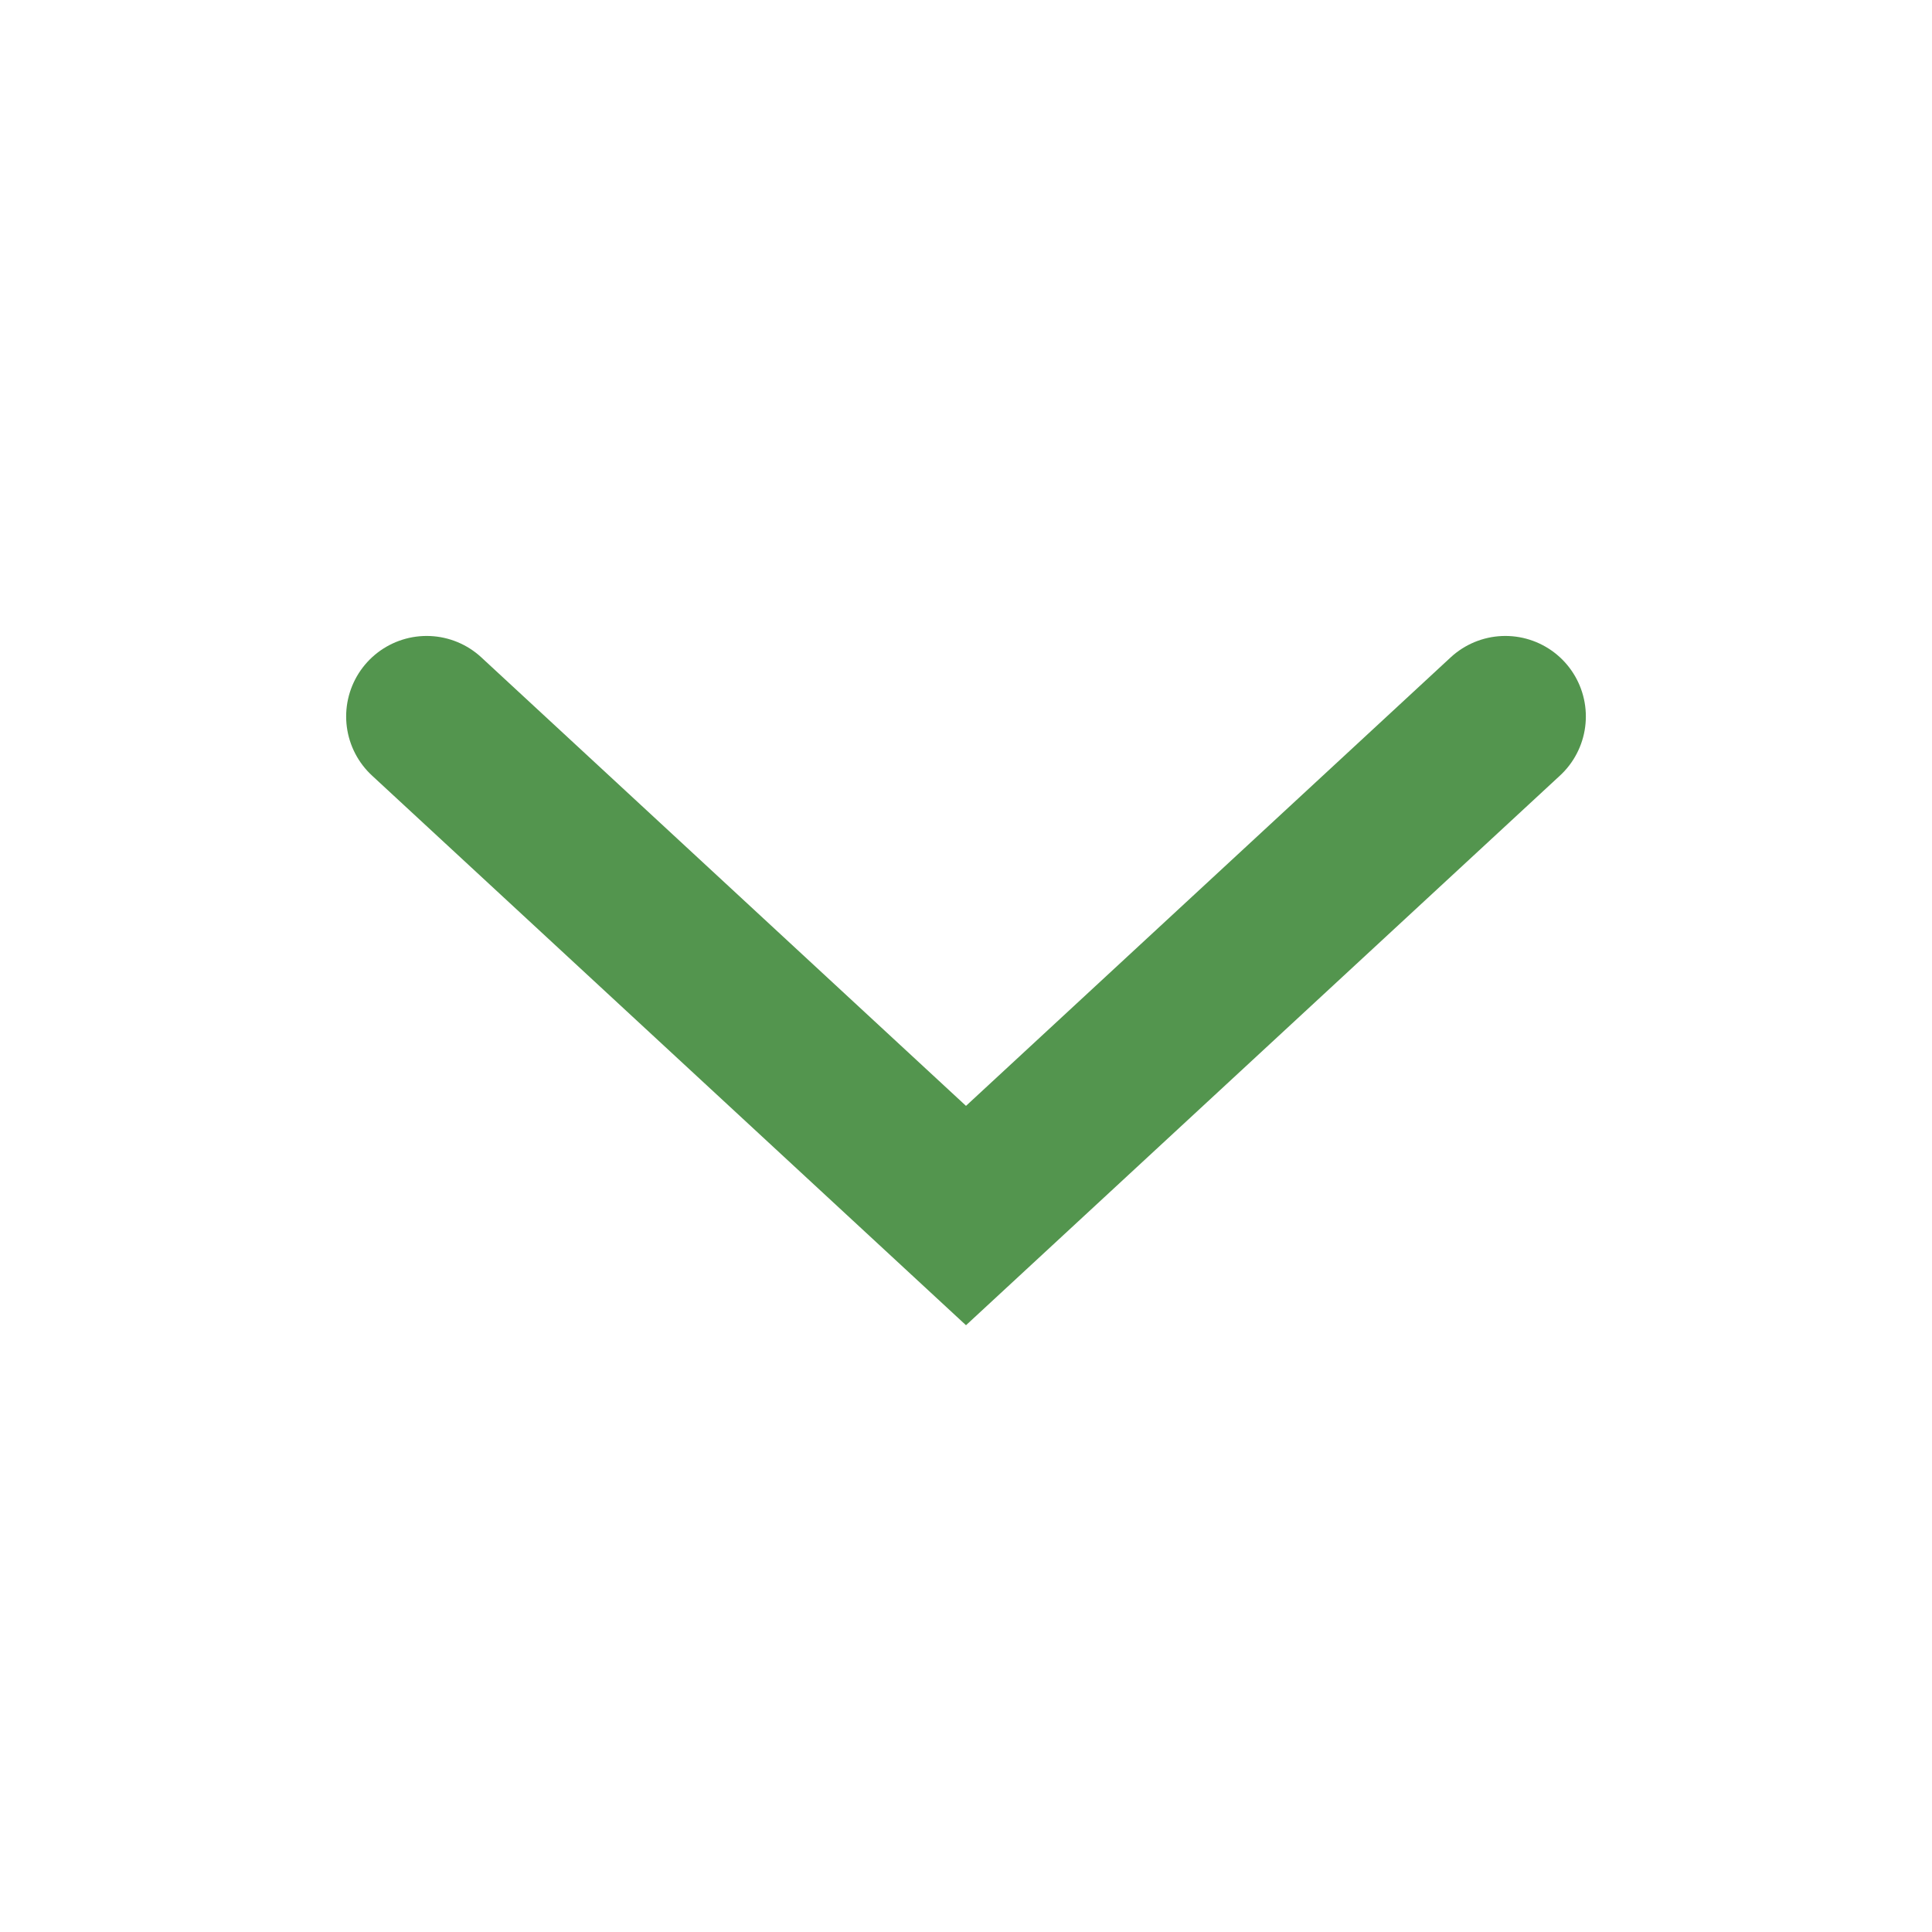
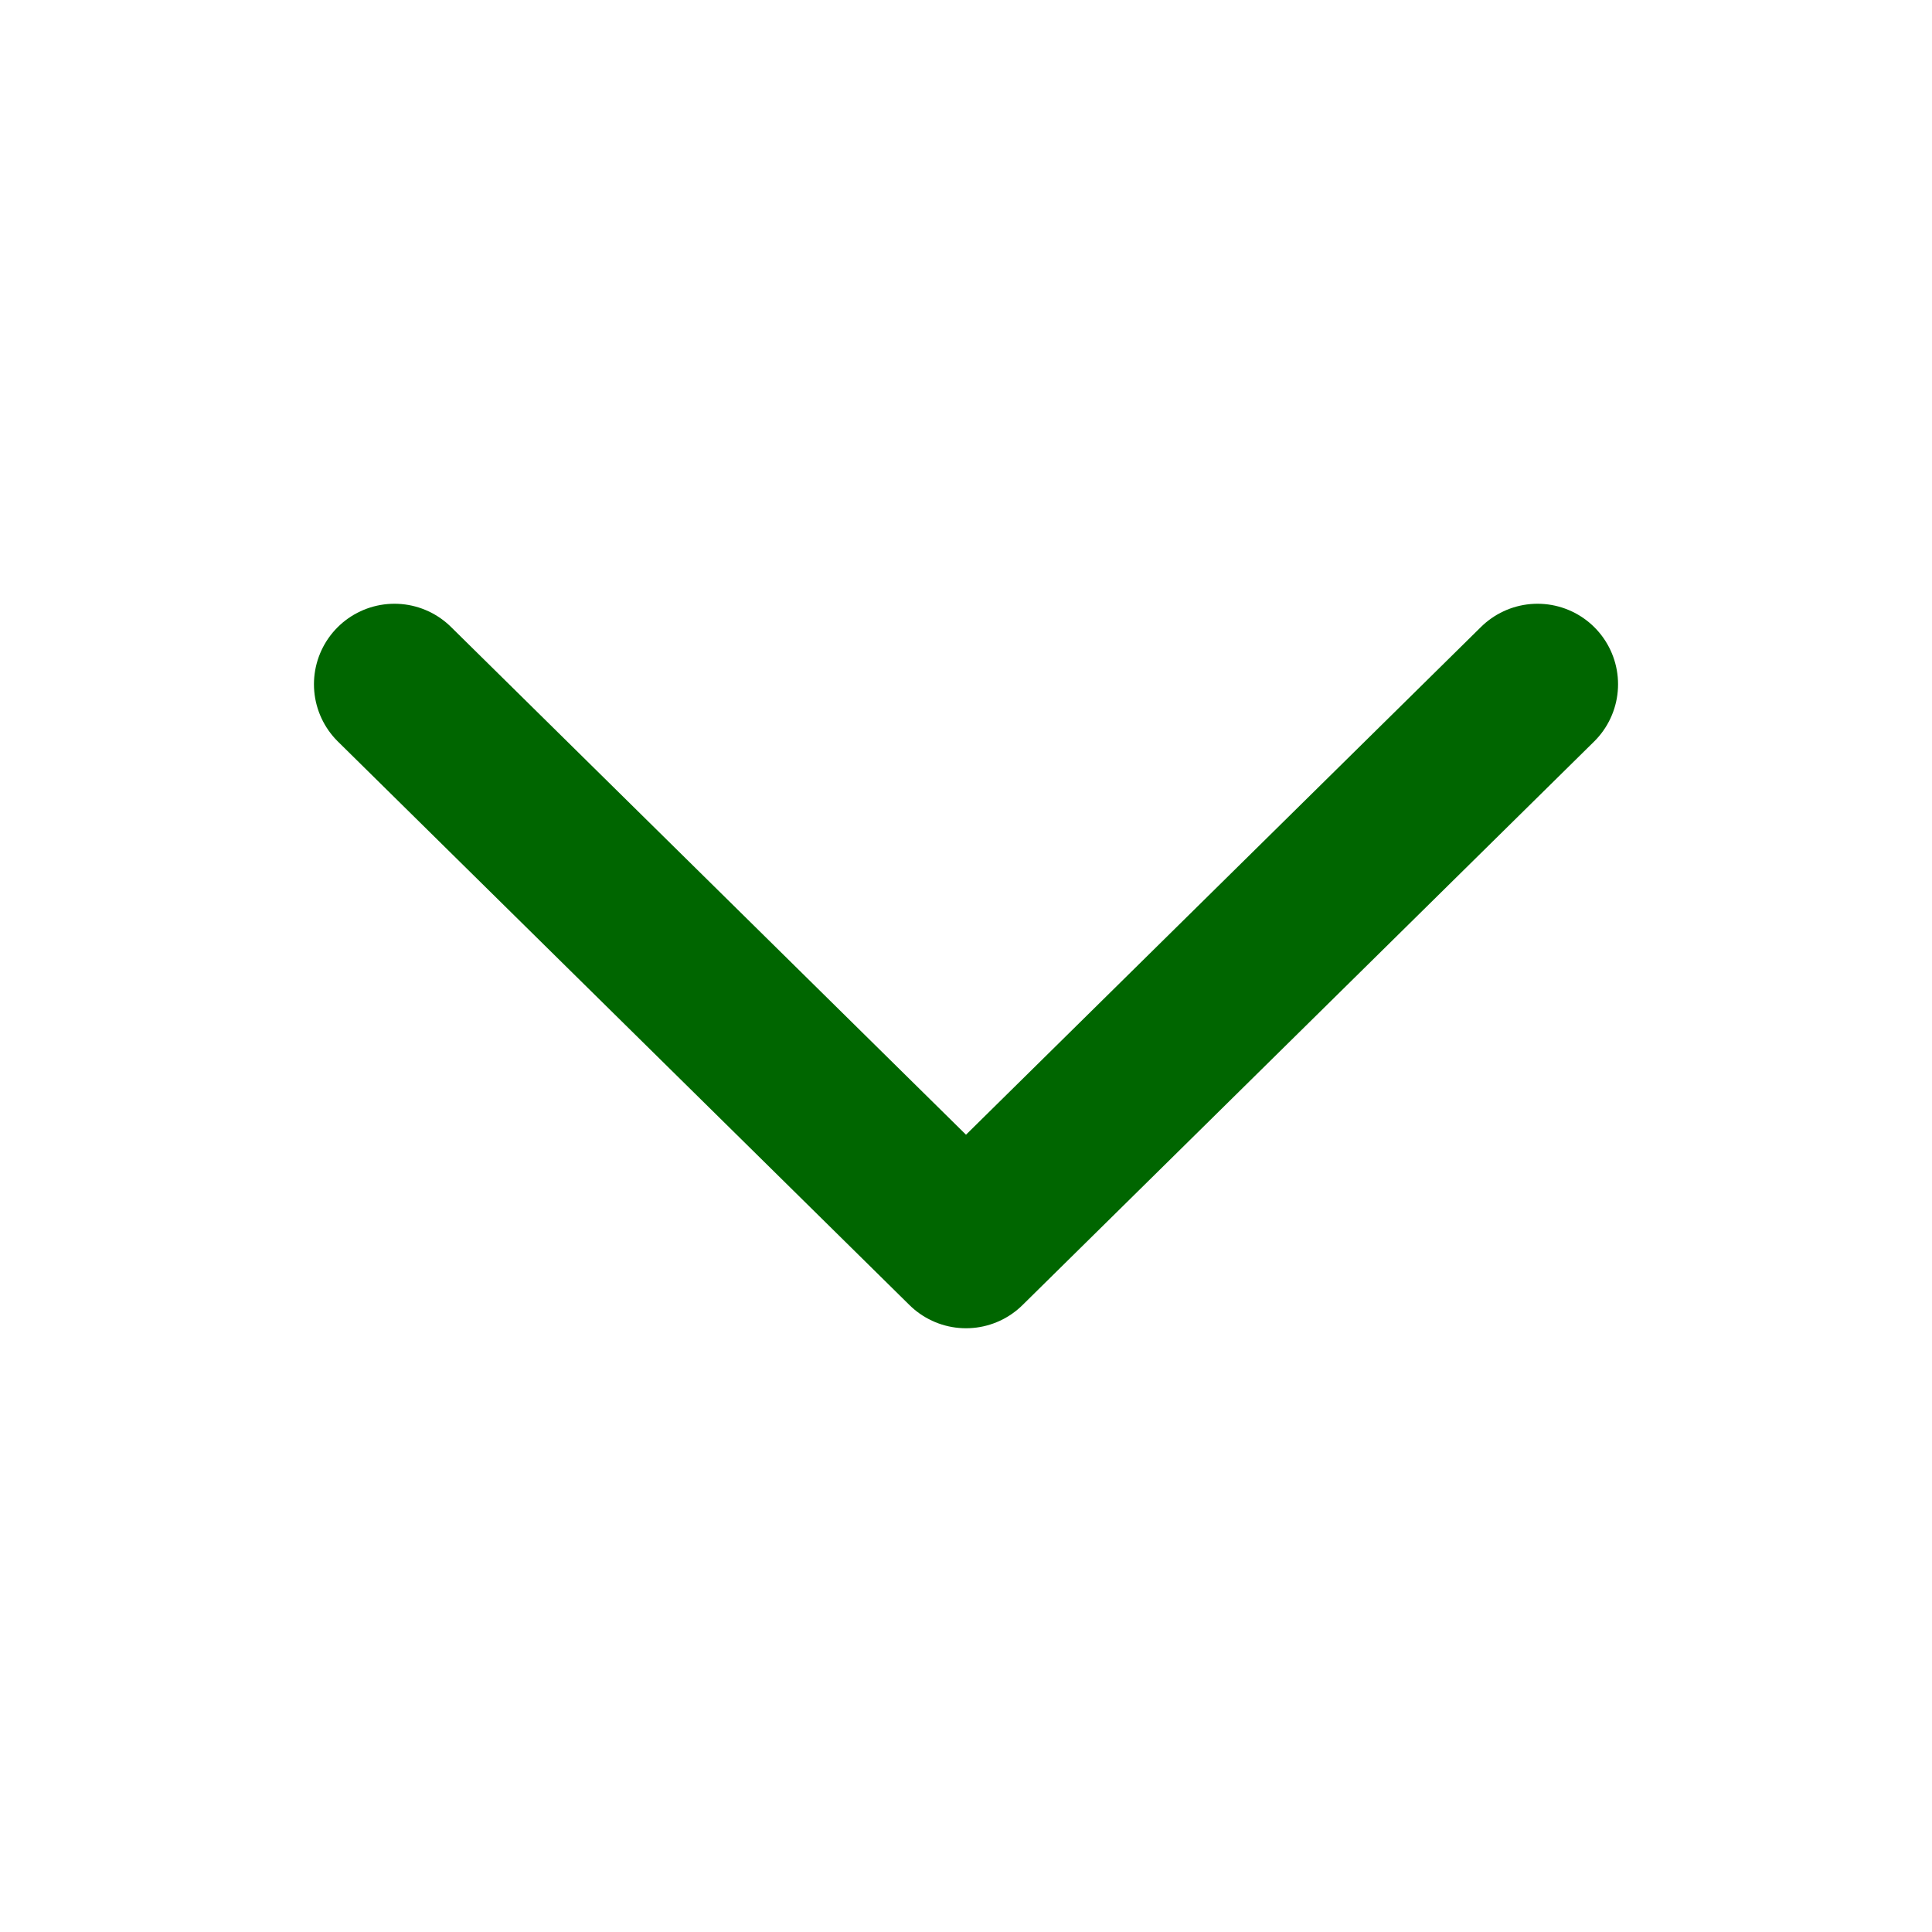
<svg xmlns="http://www.w3.org/2000/svg" version="1.1" id="Layer_1" x="0px" y="0px" width="24px" height="24px" viewBox="0 0 24 24" style="enable-background:new 0 0 24 24;" xml:space="preserve">
  <style type="text/css">
- 	.st0{fill:none;stroke:#53954E;stroke-width:2;stroke-linecap:round;stroke-miterlimit:10;}
+ 	.st0{fill:none;stroke:#006600;stroke-width:2;stroke-linecap:round;stroke-linejoin:round;stroke-miterlimit:10;}
</style>
-   <path class="st0" d="M18.7,8.9L12,15.1L5.3,8.9" />
+   <polyline class="st0" points="4.9,8.5 12,15.5 19.1,8.5 " />
</svg>
